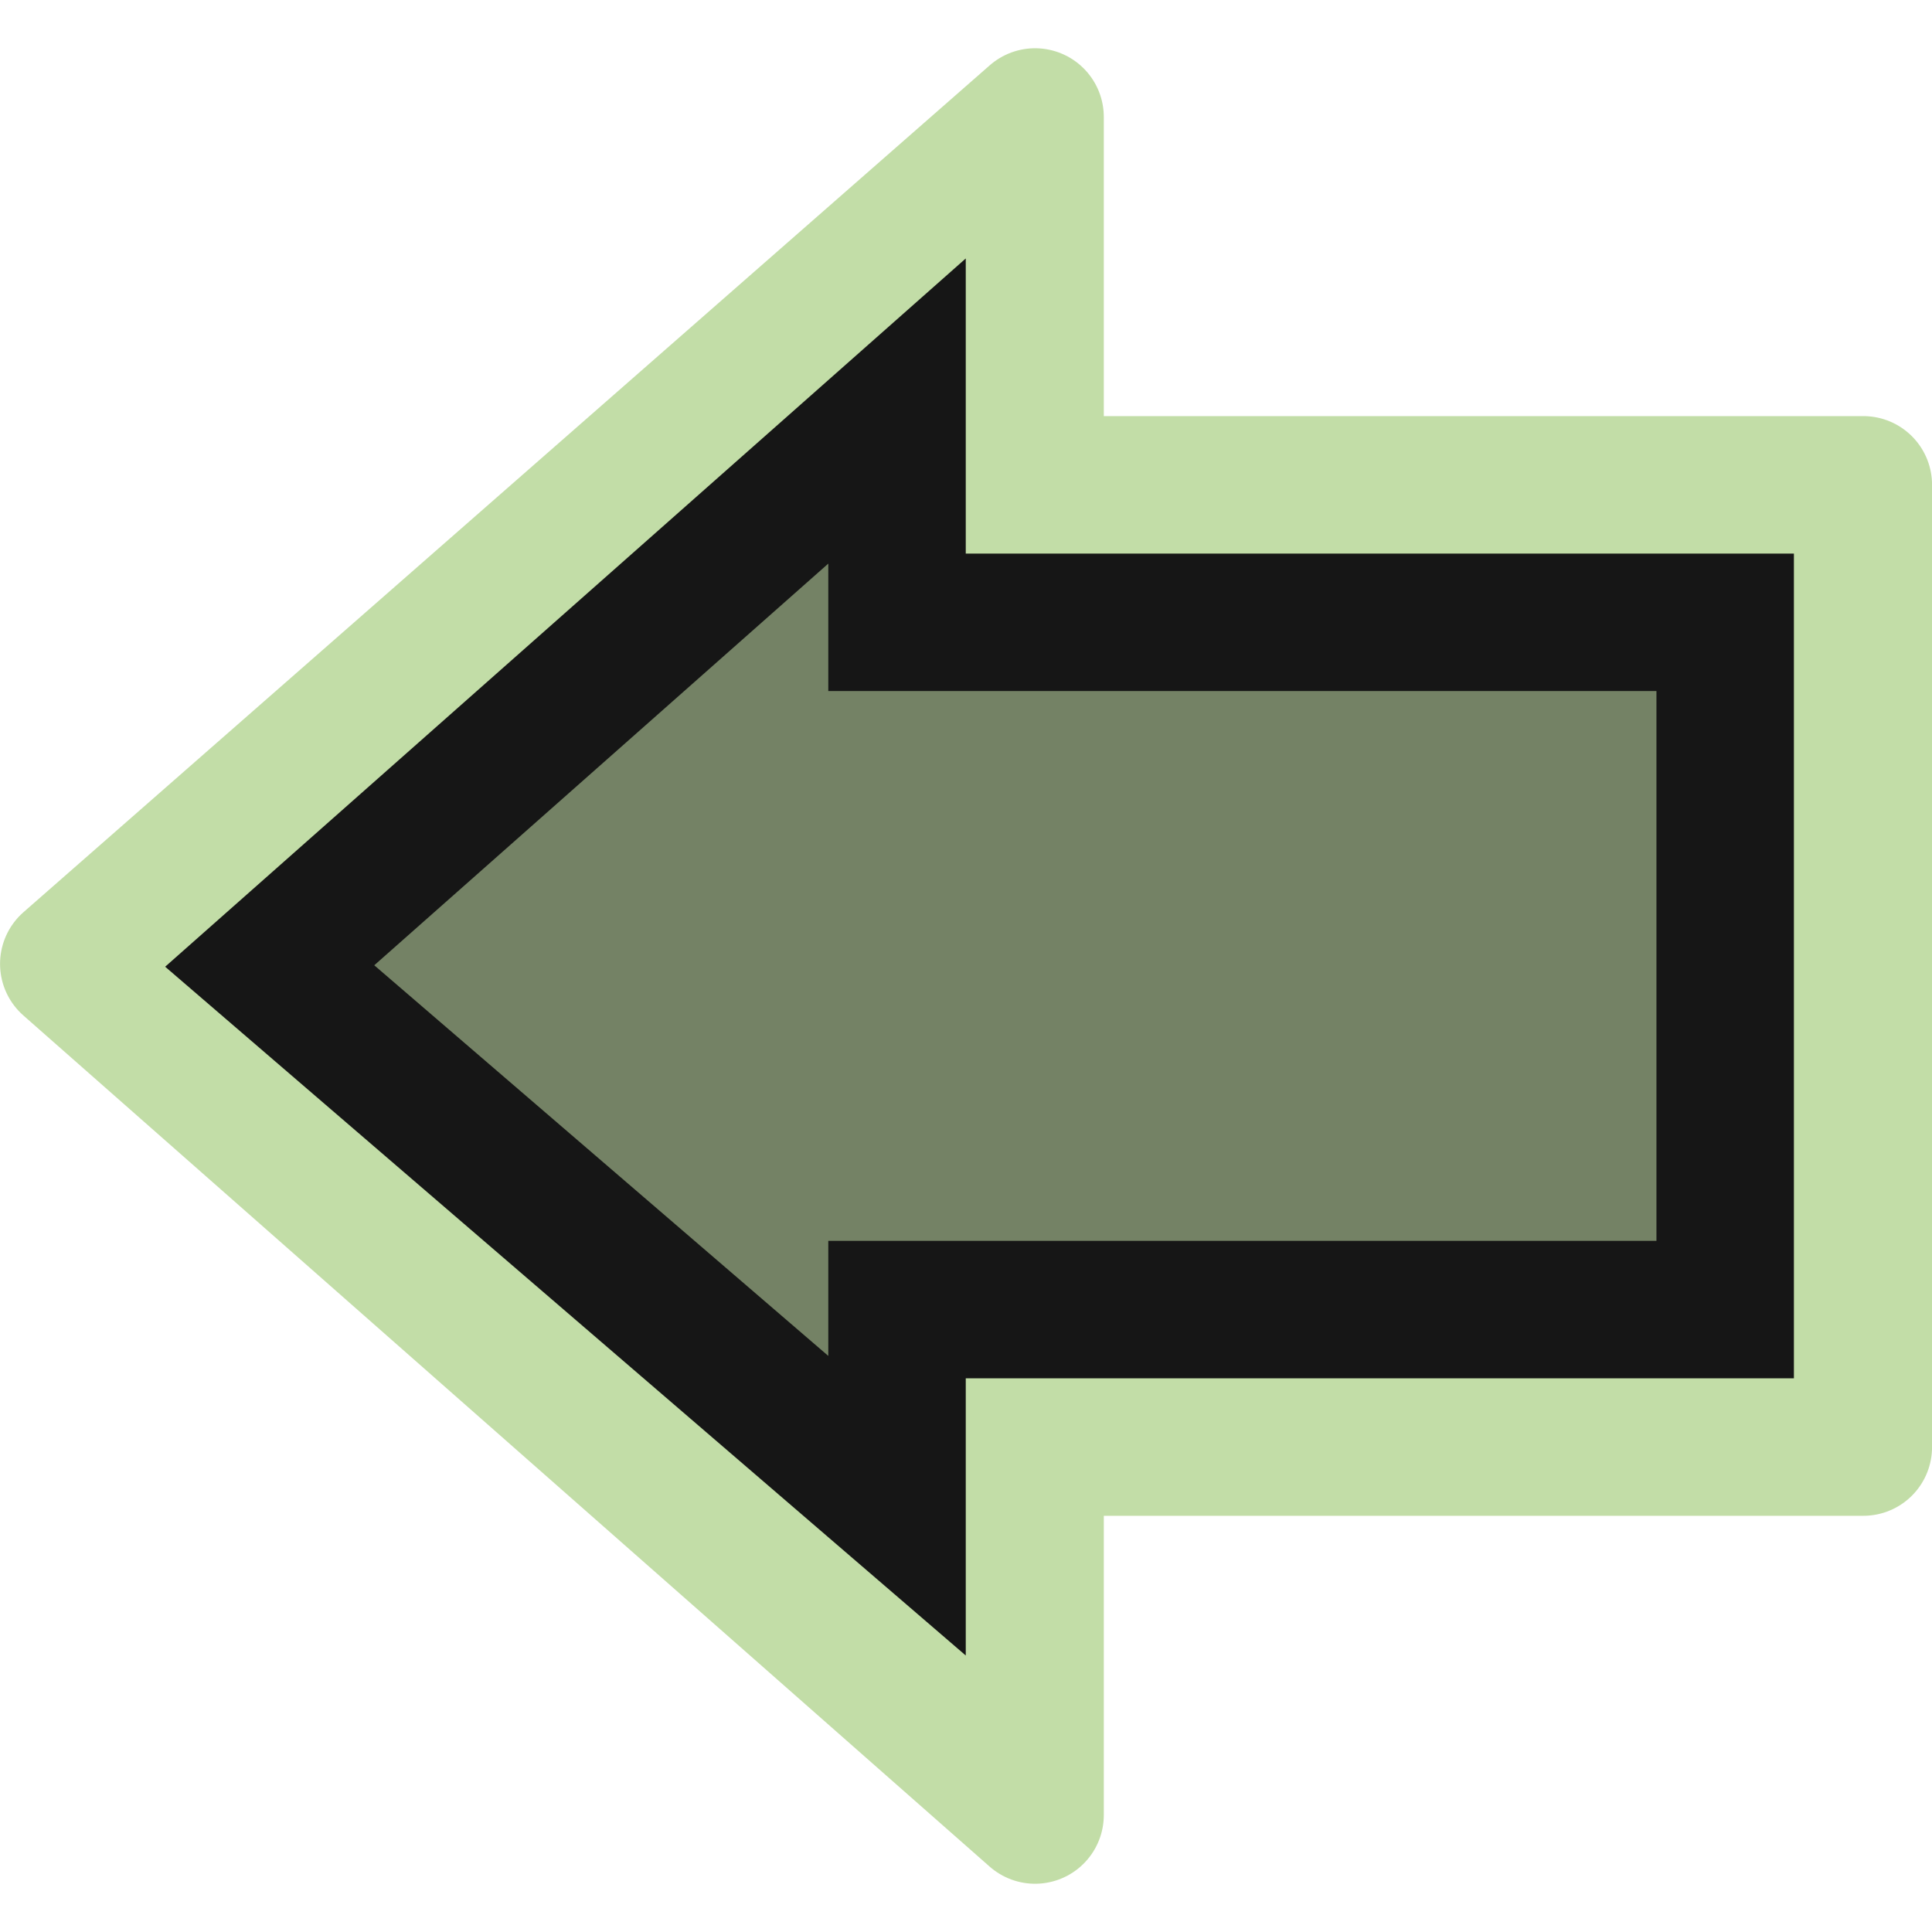
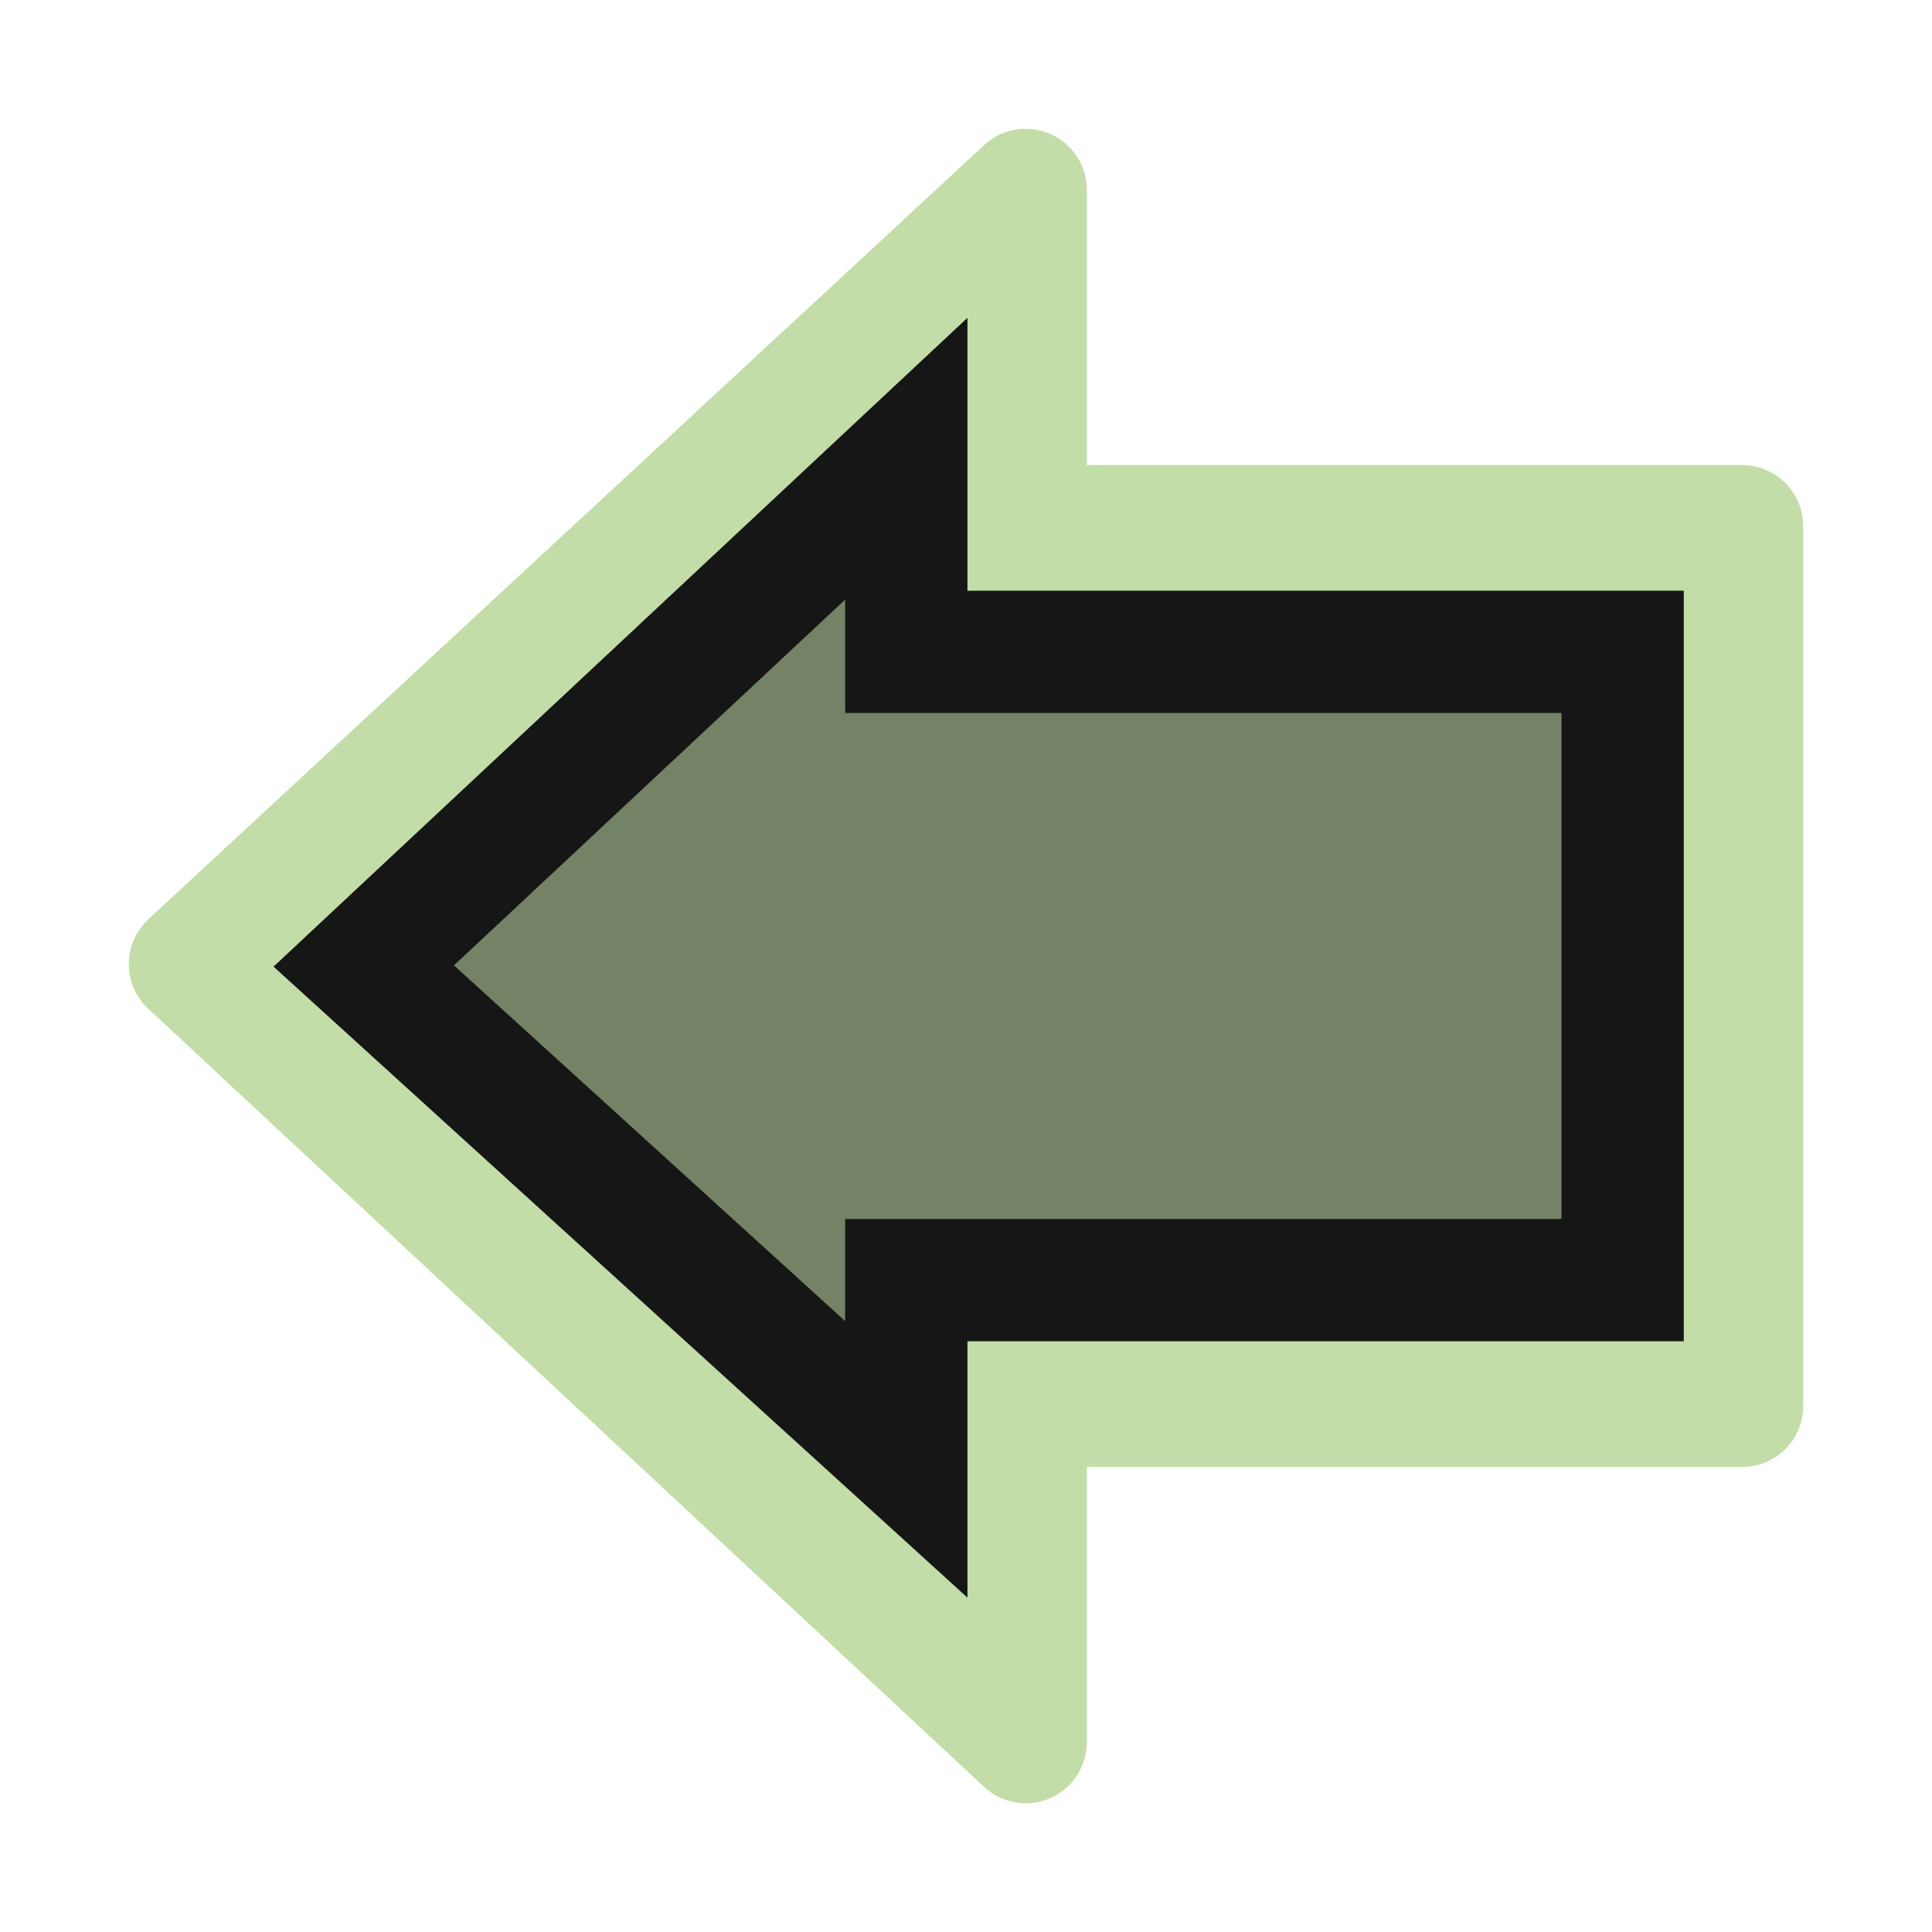
- <svg xmlns="http://www.w3.org/2000/svg" xmlns:ns1="http://www.openswatchbook.org/uri/2009/osb" xmlns:xlink="http://www.w3.org/1999/xlink" version="1.1" id="svg2504" height="20" width="20">
+ <svg xmlns="http://www.w3.org/2000/svg" xmlns:ns1="http://www.openswatchbook.org/uri/2009/osb" xmlns:xlink="http://www.w3.org/1999/xlink" version="1.1" id="svg2504" height="30" width="30">
  <defs id="defs2506">
    <linearGradient id="linearGradient4194" ns1:paint="solid">
      <stop style="stop-color:#ffffff;stop-opacity:1;" offset="0" id="stop4196" />
    </linearGradient>
    <linearGradient id="linearGradient5105-262-943-861">
      <stop offset="0" id="stop2487" style="stop-color:#0d0d0d;stop-opacity:1;" />
      <stop offset="1" id="stop2489" style="stop-color:#0d0d0d;stop-opacity:0;" />
    </linearGradient>
    <radialGradient xlink:href="#linearGradient5105-262-943-861" id="radialGradient2502" gradientUnits="userSpaceOnUse" gradientTransform="matrix(1,0,0,0.282946,0,13.64644)" cx="11.25" cy="19.031" fx="11.25" fy="19.031" r="8.062" />
    <linearGradient id="linearGradient2264">
      <stop style="stop-color:#accd8a;stop-opacity:1;" offset="0" id="stop2266" />
      <stop style="stop-color:#c2dda7;stop-opacity:1;" offset="1" id="stop2268" />
    </linearGradient>
    <filter id="filter3110" height="1" width="1" y="0" x="0" style="color-interpolation-filters:sRGB">
      <feColorMatrix id="feColorMatrix3112" type="saturate" values="0" result="result1" />
      <feFlood id="feFlood3114" flood-color="rgb(9,111,152)" result="result2" />
      <feBlend id="feBlend3116" in2="result1" mode="screen" result="result2" />
      <feComposite id="feComposite3118" in2="SourceGraphic" operator="in" in="result2" />
    </filter>
    <filter id="filter3120" height="1" width="1" y="0" x="0" style="color-interpolation-filters:sRGB">
      <feColorMatrix id="feColorMatrix3122" type="saturate" values="0" result="result1" />
      <feFlood id="feFlood3124" flood-color="rgb(9,111,152)" result="result2" />
      <feBlend id="feBlend3126" in2="result1" mode="screen" result="result2" />
      <feComposite id="feComposite3128" in2="SourceGraphic" operator="in" in="result2" />
    </filter>
  </defs>
-   <g id="layer1" transform="translate(0,4)">
-     <path id="path3288" d="M 10.715,14.789 0.712,5.978 10.715,-2.789 l 0,3.808 8.574,0 0,9.961 -8.574,0 0,3.808 z" style="display:inline;overflow:visible;visibility:visible;fill:#c2dda7;fill-opacity:1;fill-rule:nonzero;stroke:#c2dda7;stroke-width:1.423;stroke-linecap:round;stroke-linejoin:round;stroke-miterlimit:4;stroke-dasharray:none;stroke-dashoffset:0;stroke-opacity:1;marker:none;marker-start:none;marker-mid:none;marker-end:none" />
-     <path id="path3290" d="m 9.286,11.587 -6.494,-5.587 6.494,-5.745 0,2.187 8.573,0 0,7.115 -8.573,0 0,2.03 z" style="display:inline;overflow:visible;visibility:visible;opacity:1;fill:#161616;fill-opacity:0.454;fill-rule:evenodd;stroke:#161616;stroke-width:1.423;stroke-linecap:butt;stroke-linejoin:miter;stroke-miterlimit:4;stroke-dasharray:none;stroke-dashoffset:0;stroke-opacity:1;marker:none;marker-start:none;marker-mid:none;marker-end:none" />
+   <g id="layer1" transform="translate(0,14)">
+     <path id="path3288" d="M 15.927,13.051 2.949,0.97 15.927,-11.051 l 0,5.222 11.124,0 0,13.659 -11.124,0 0,5.222 z" style="display:inline;overflow:visible;visibility:visible;fill:#c2dda7;fill-opacity:1;fill-rule:nonzero;stroke:#c2dda7;stroke-width:1.898;stroke-linecap:round;stroke-linejoin:round;stroke-miterlimit:4;stroke-dasharray:none;stroke-dashoffset:0;stroke-opacity:1;marker:none;marker-start:none;marker-mid:none;marker-end:none" />
+     <path id="path3290" d="M 14.073,8.661 5.648,1 14.073,-6.877 l 0,2.999 11.123,0 0,9.756 -11.123,0 0,2.783 z" style="display:inline;overflow:visible;visibility:visible;opacity:1;fill:#161616;fill-opacity:0.454;fill-rule:evenodd;stroke:#161616;stroke-width:1.899;stroke-linecap:butt;stroke-linejoin:miter;stroke-miterlimit:4;stroke-dasharray:none;stroke-dashoffset:0;stroke-opacity:1;marker:none;marker-start:none;marker-mid:none;marker-end:none" />
  </g>
</svg>
